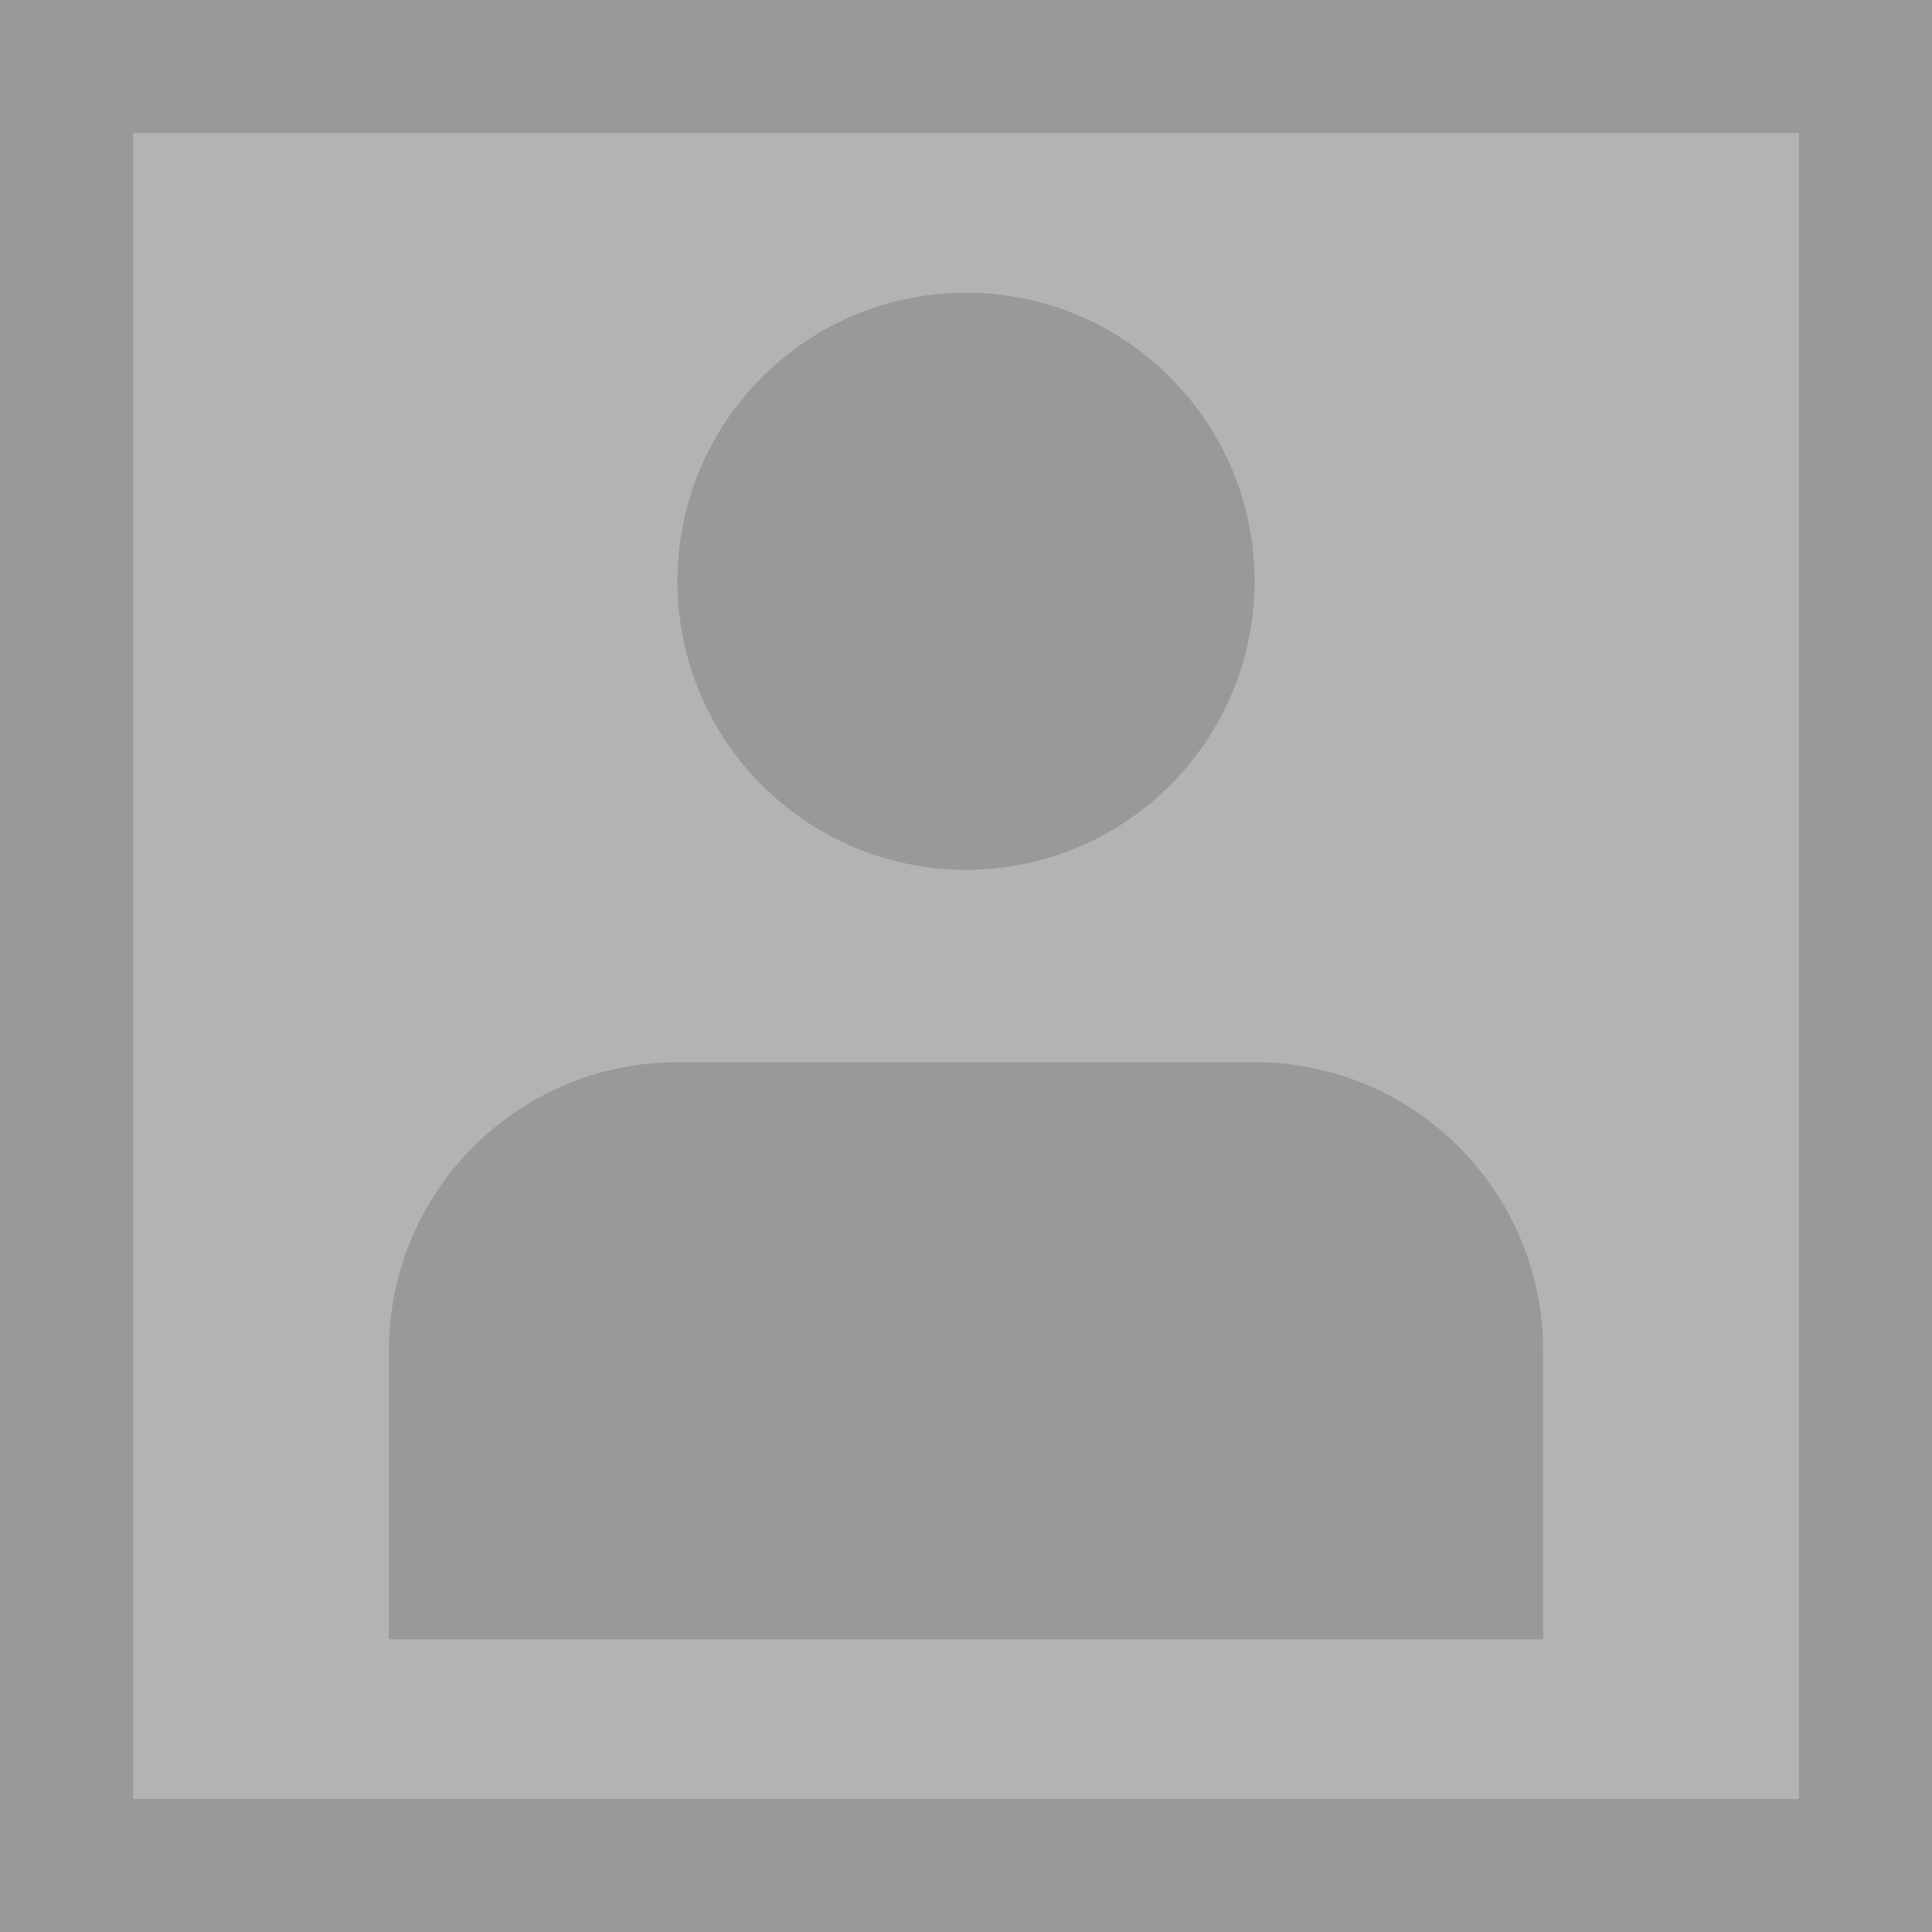
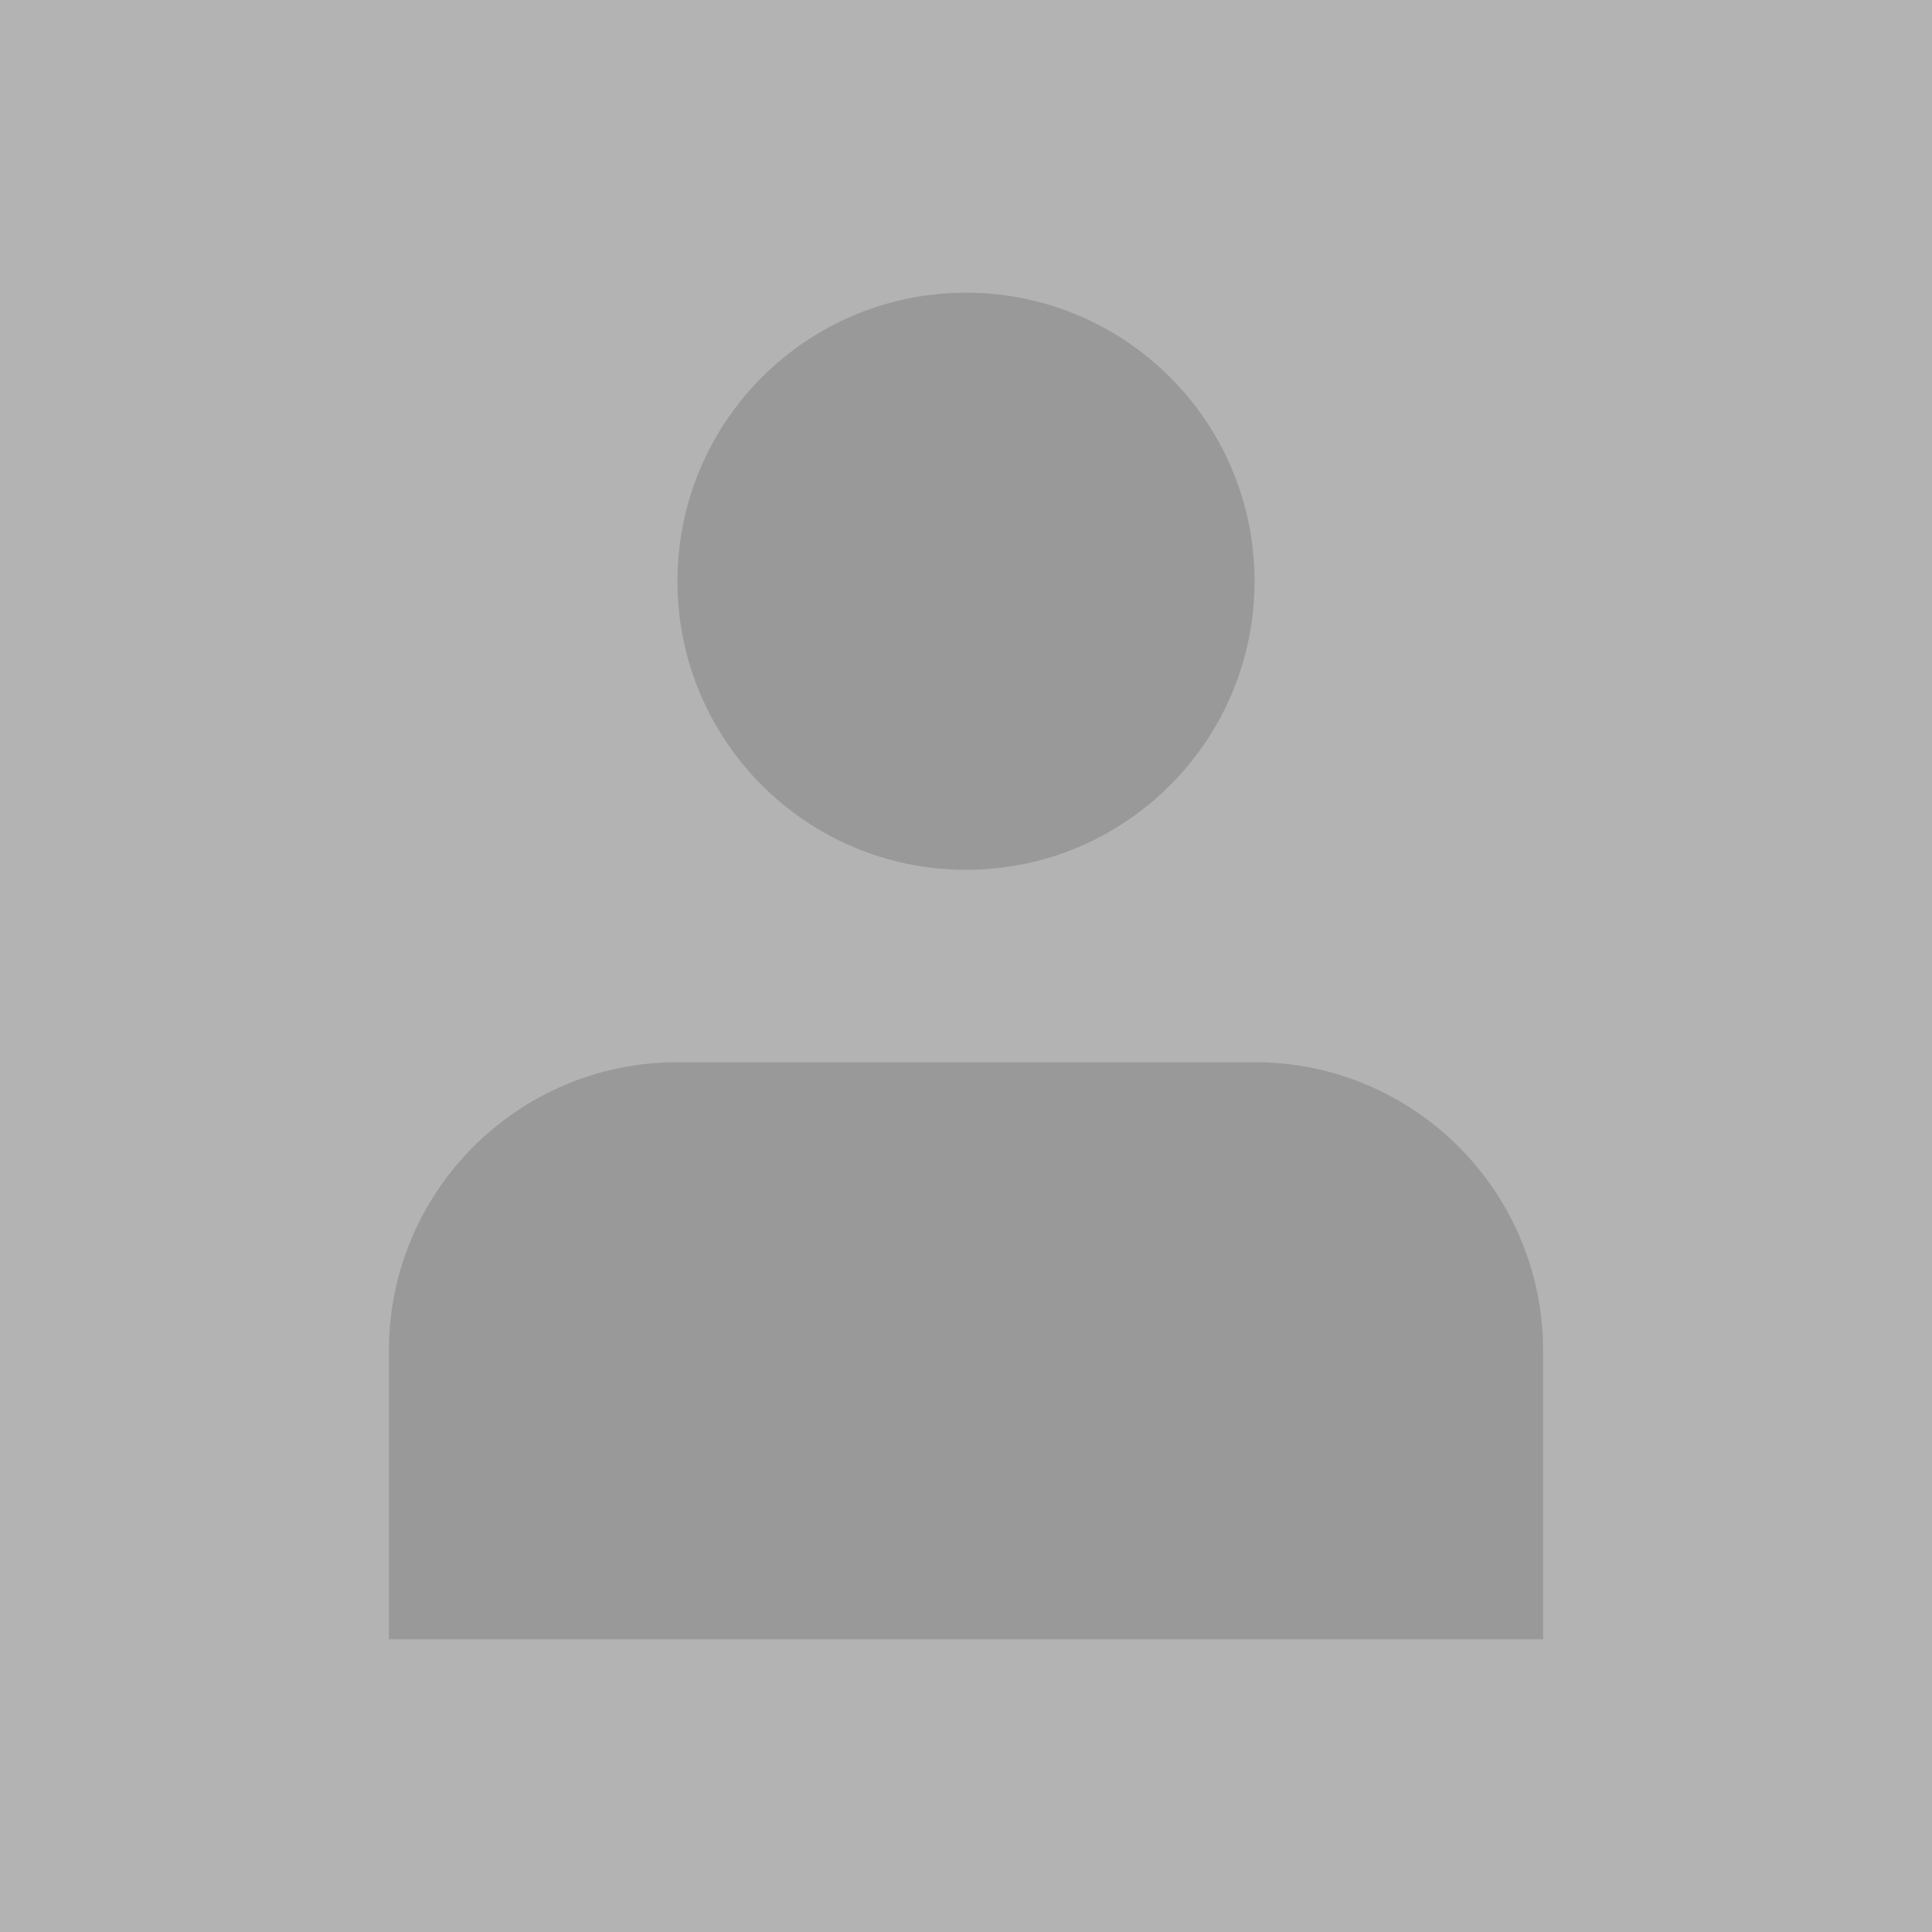
<svg xmlns="http://www.w3.org/2000/svg" width="119.372mm" height="119.372mm" viewBox="0 0 119.372 119.372" version="1.1" id="svg1" xml:space="preserve">
  <defs id="defs1" />
  <g id="layer1" transform="translate(-18.942,-53.61011)">
    <rect style="fill:#b3b3b3;stroke-width:7.165" id="rect1" width="119.372" height="119.372" x="18.942" y="53.61" />
-     <path id="rect2" style="fill:#999999;stroke-width:7.165" d="M 18.942,53.61 V 172.982 H 138.314 V 53.61 Z m 8.221,8.22 H 130.094 V 164.762 H 27.163 Z" />
    <g style="fill:#999999;fill-opacity:1" id="g3" transform="matrix(5.942917,0,0,5.942917,31.08482,65.7527)">
      <path d="M 8,7 C 9.657,7 11,5.657 11,4 11,2.343 9.657,1 8,1 6.343,1 5,2.343 5,4 5,5.657 6.343,7 8,7 Z" fill="#000000" id="path1" style="fill:#999999;fill-opacity:1" />
      <path d="M 14,12 C 14,10.343 12.657,9 11,9 H 5 C 3.343,9 2,10.343 2,12 v 3 h 12 z" fill="#000000" id="path2" style="fill:#999999;fill-opacity:1" />
    </g>
  </g>
</svg>
